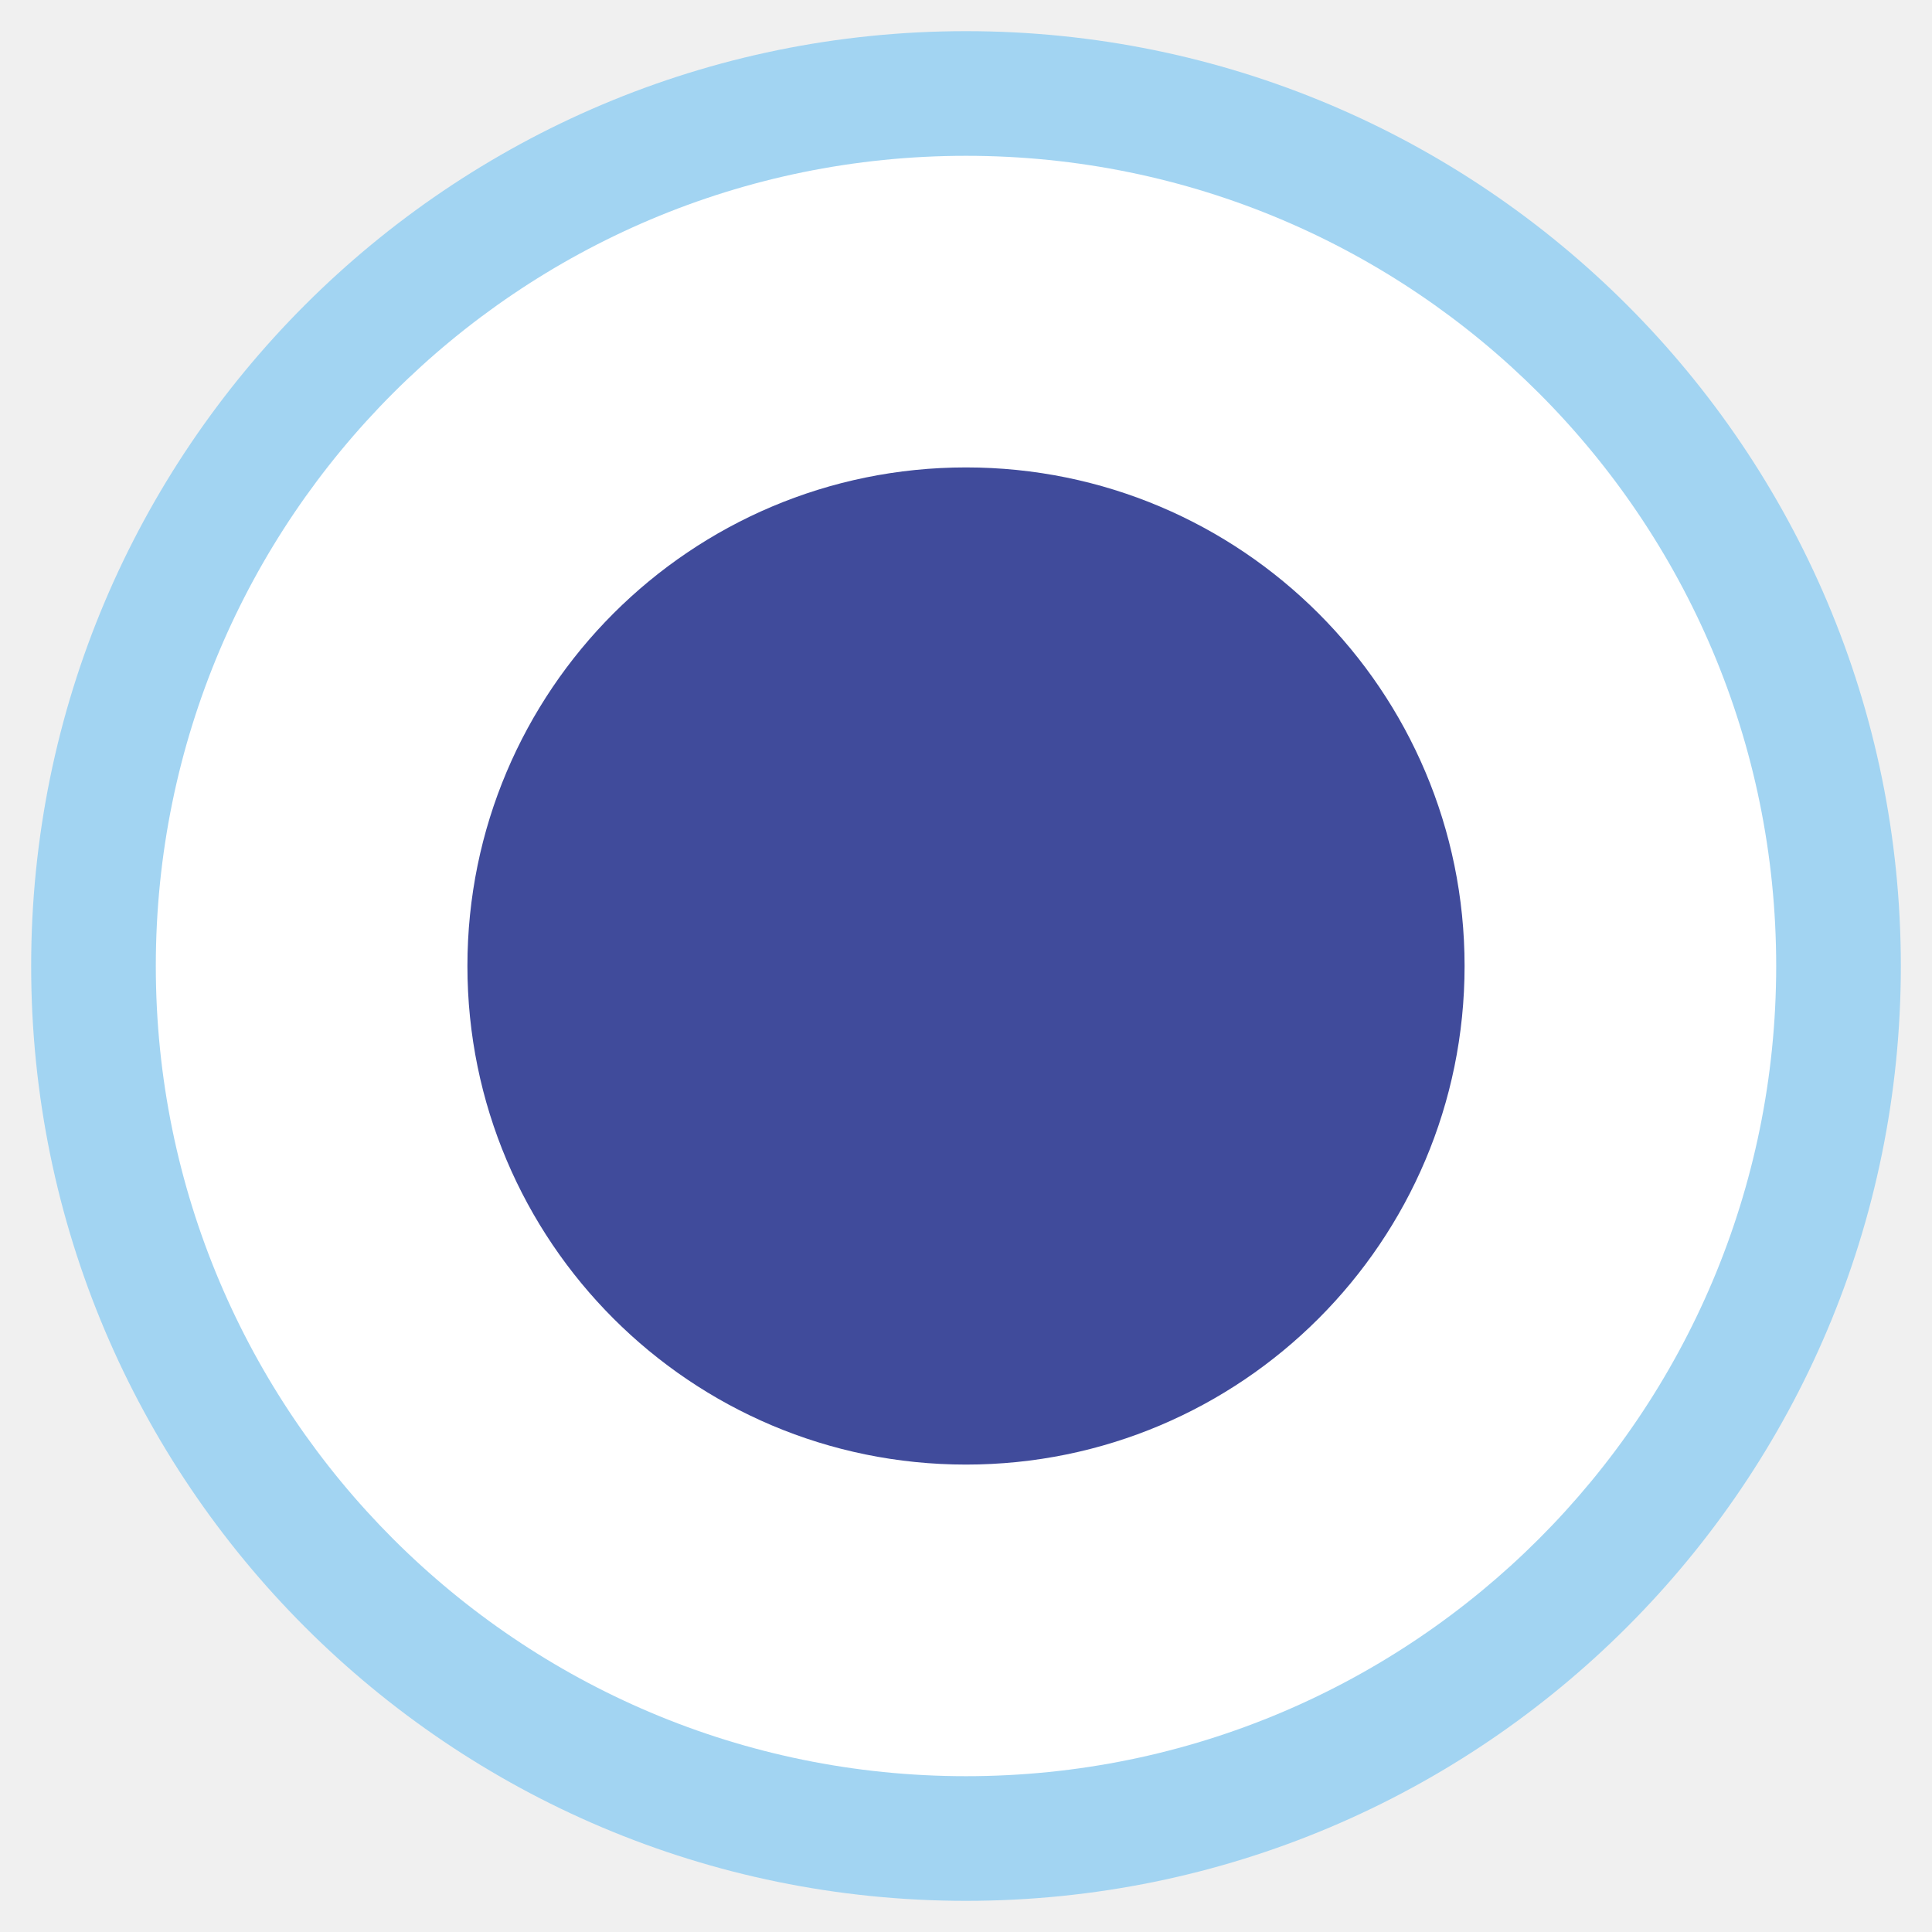
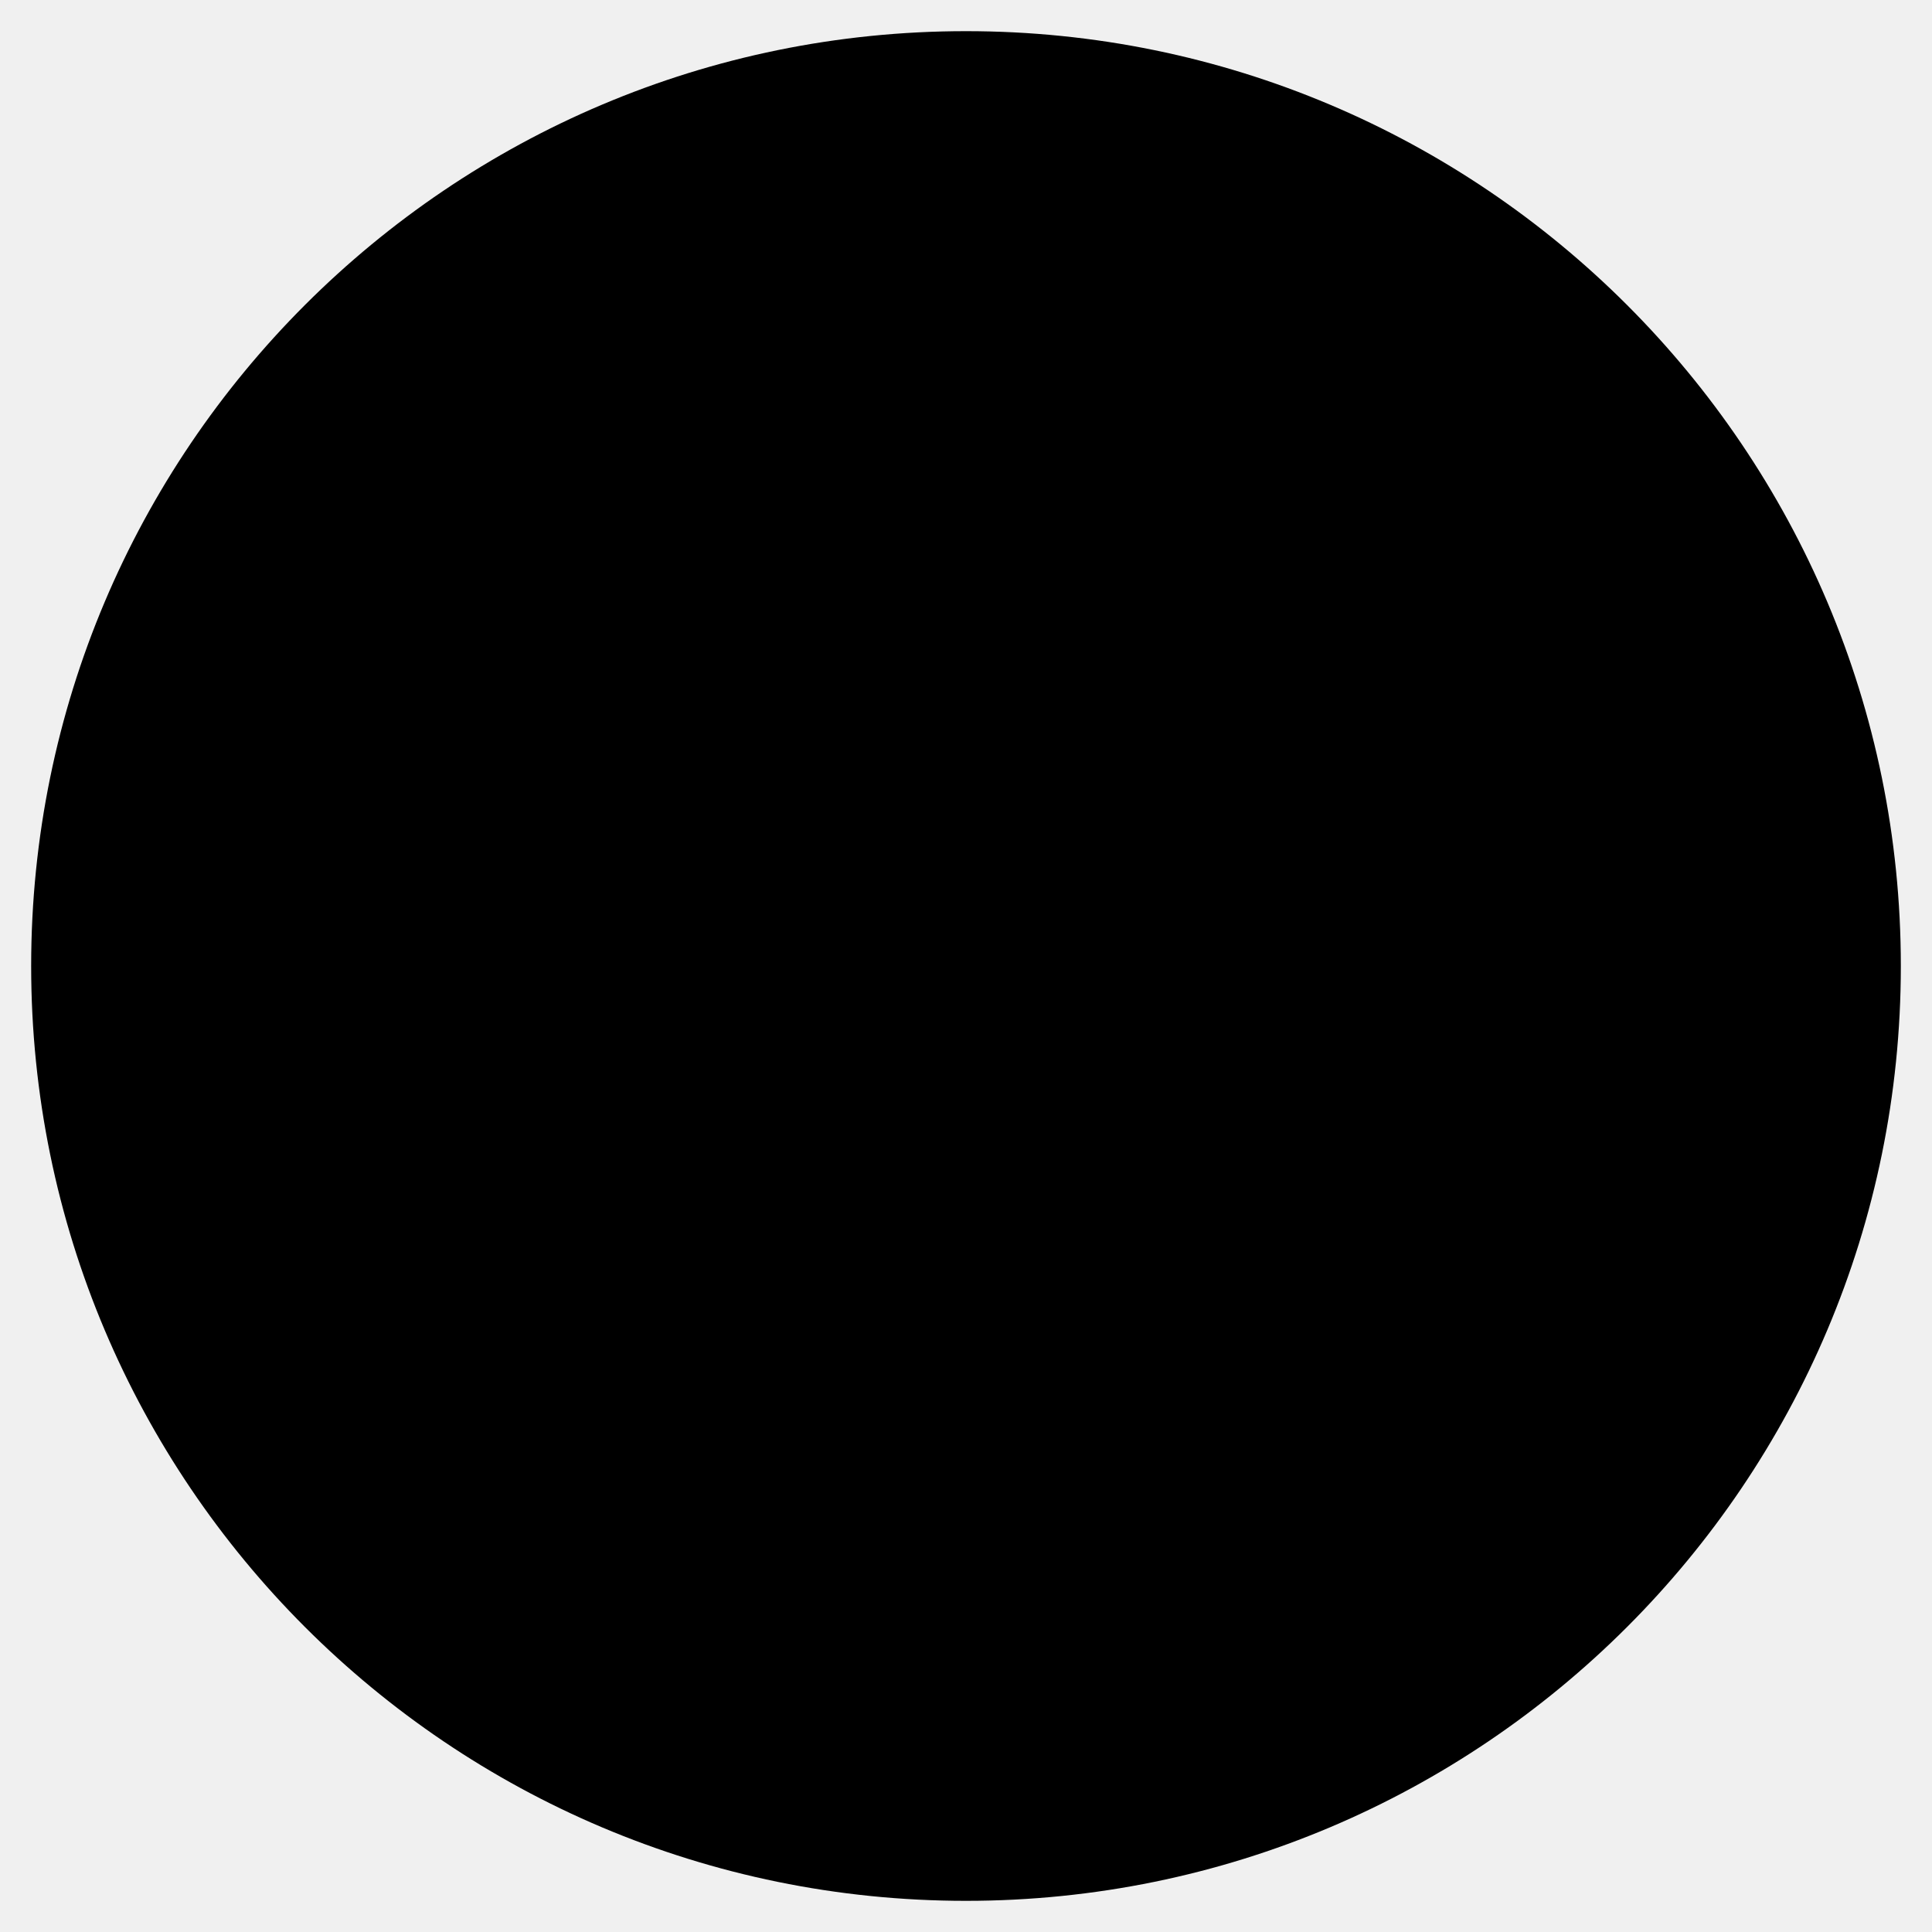
<svg xmlns="http://www.w3.org/2000/svg" version="1.1" id="Layer_1" x="0px" y="0px" viewBox="-384 385 31 31" enable-background="new -384 385 31 31" xml:space="preserve">
  <g>
-     <circle fill="#A2D4F2" cx="-368.5" cy="400.5" r="15" />
-     <circle fill="#FFFFFF" cx="-368.5" cy="400.5" r="13" />
-     <circle fill="#404B9B" class="inner-circle" cx="-368.5" cy="400.5" r="8" />
+     <circle class="choice-foreground" cx="-368.5" cy="400.5" r="15" />
+     <circle class="choice-background" cx="-368.5" cy="400.5" r="13" />
+     <circle class="choice-selection inner-circle" cx="-368.5" cy="400.5" r="8" />
  </g>
</svg>
